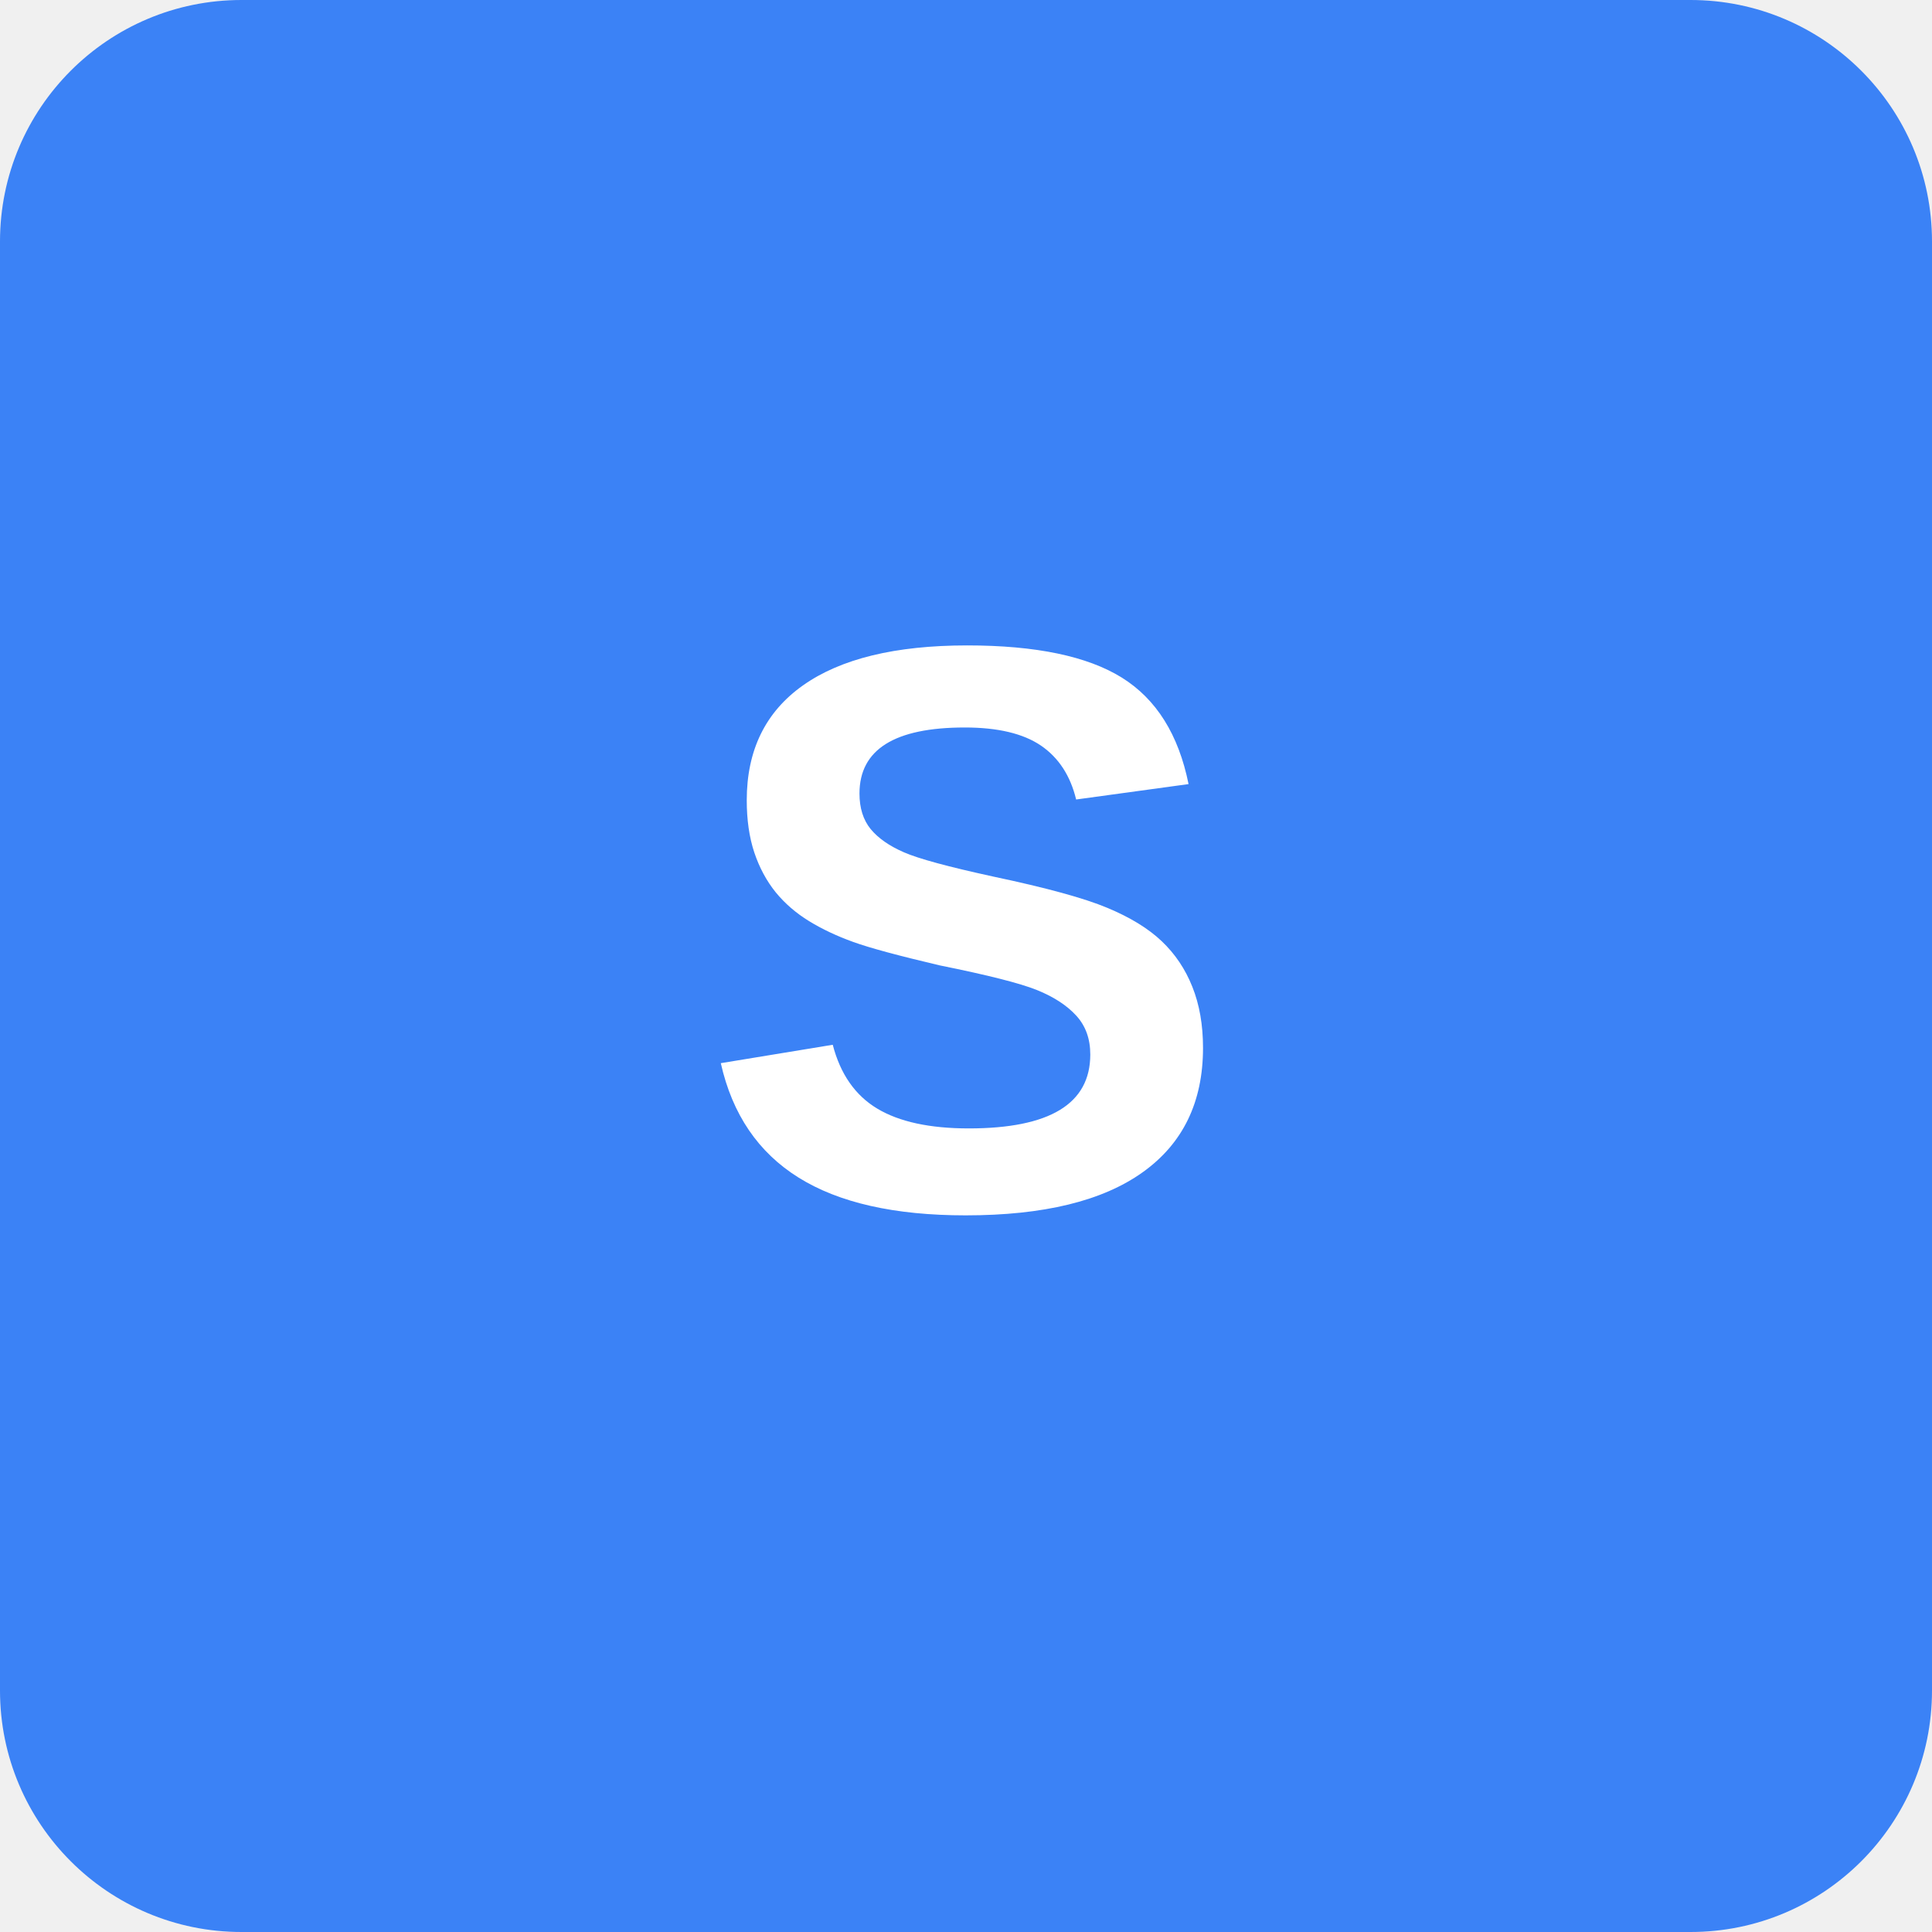
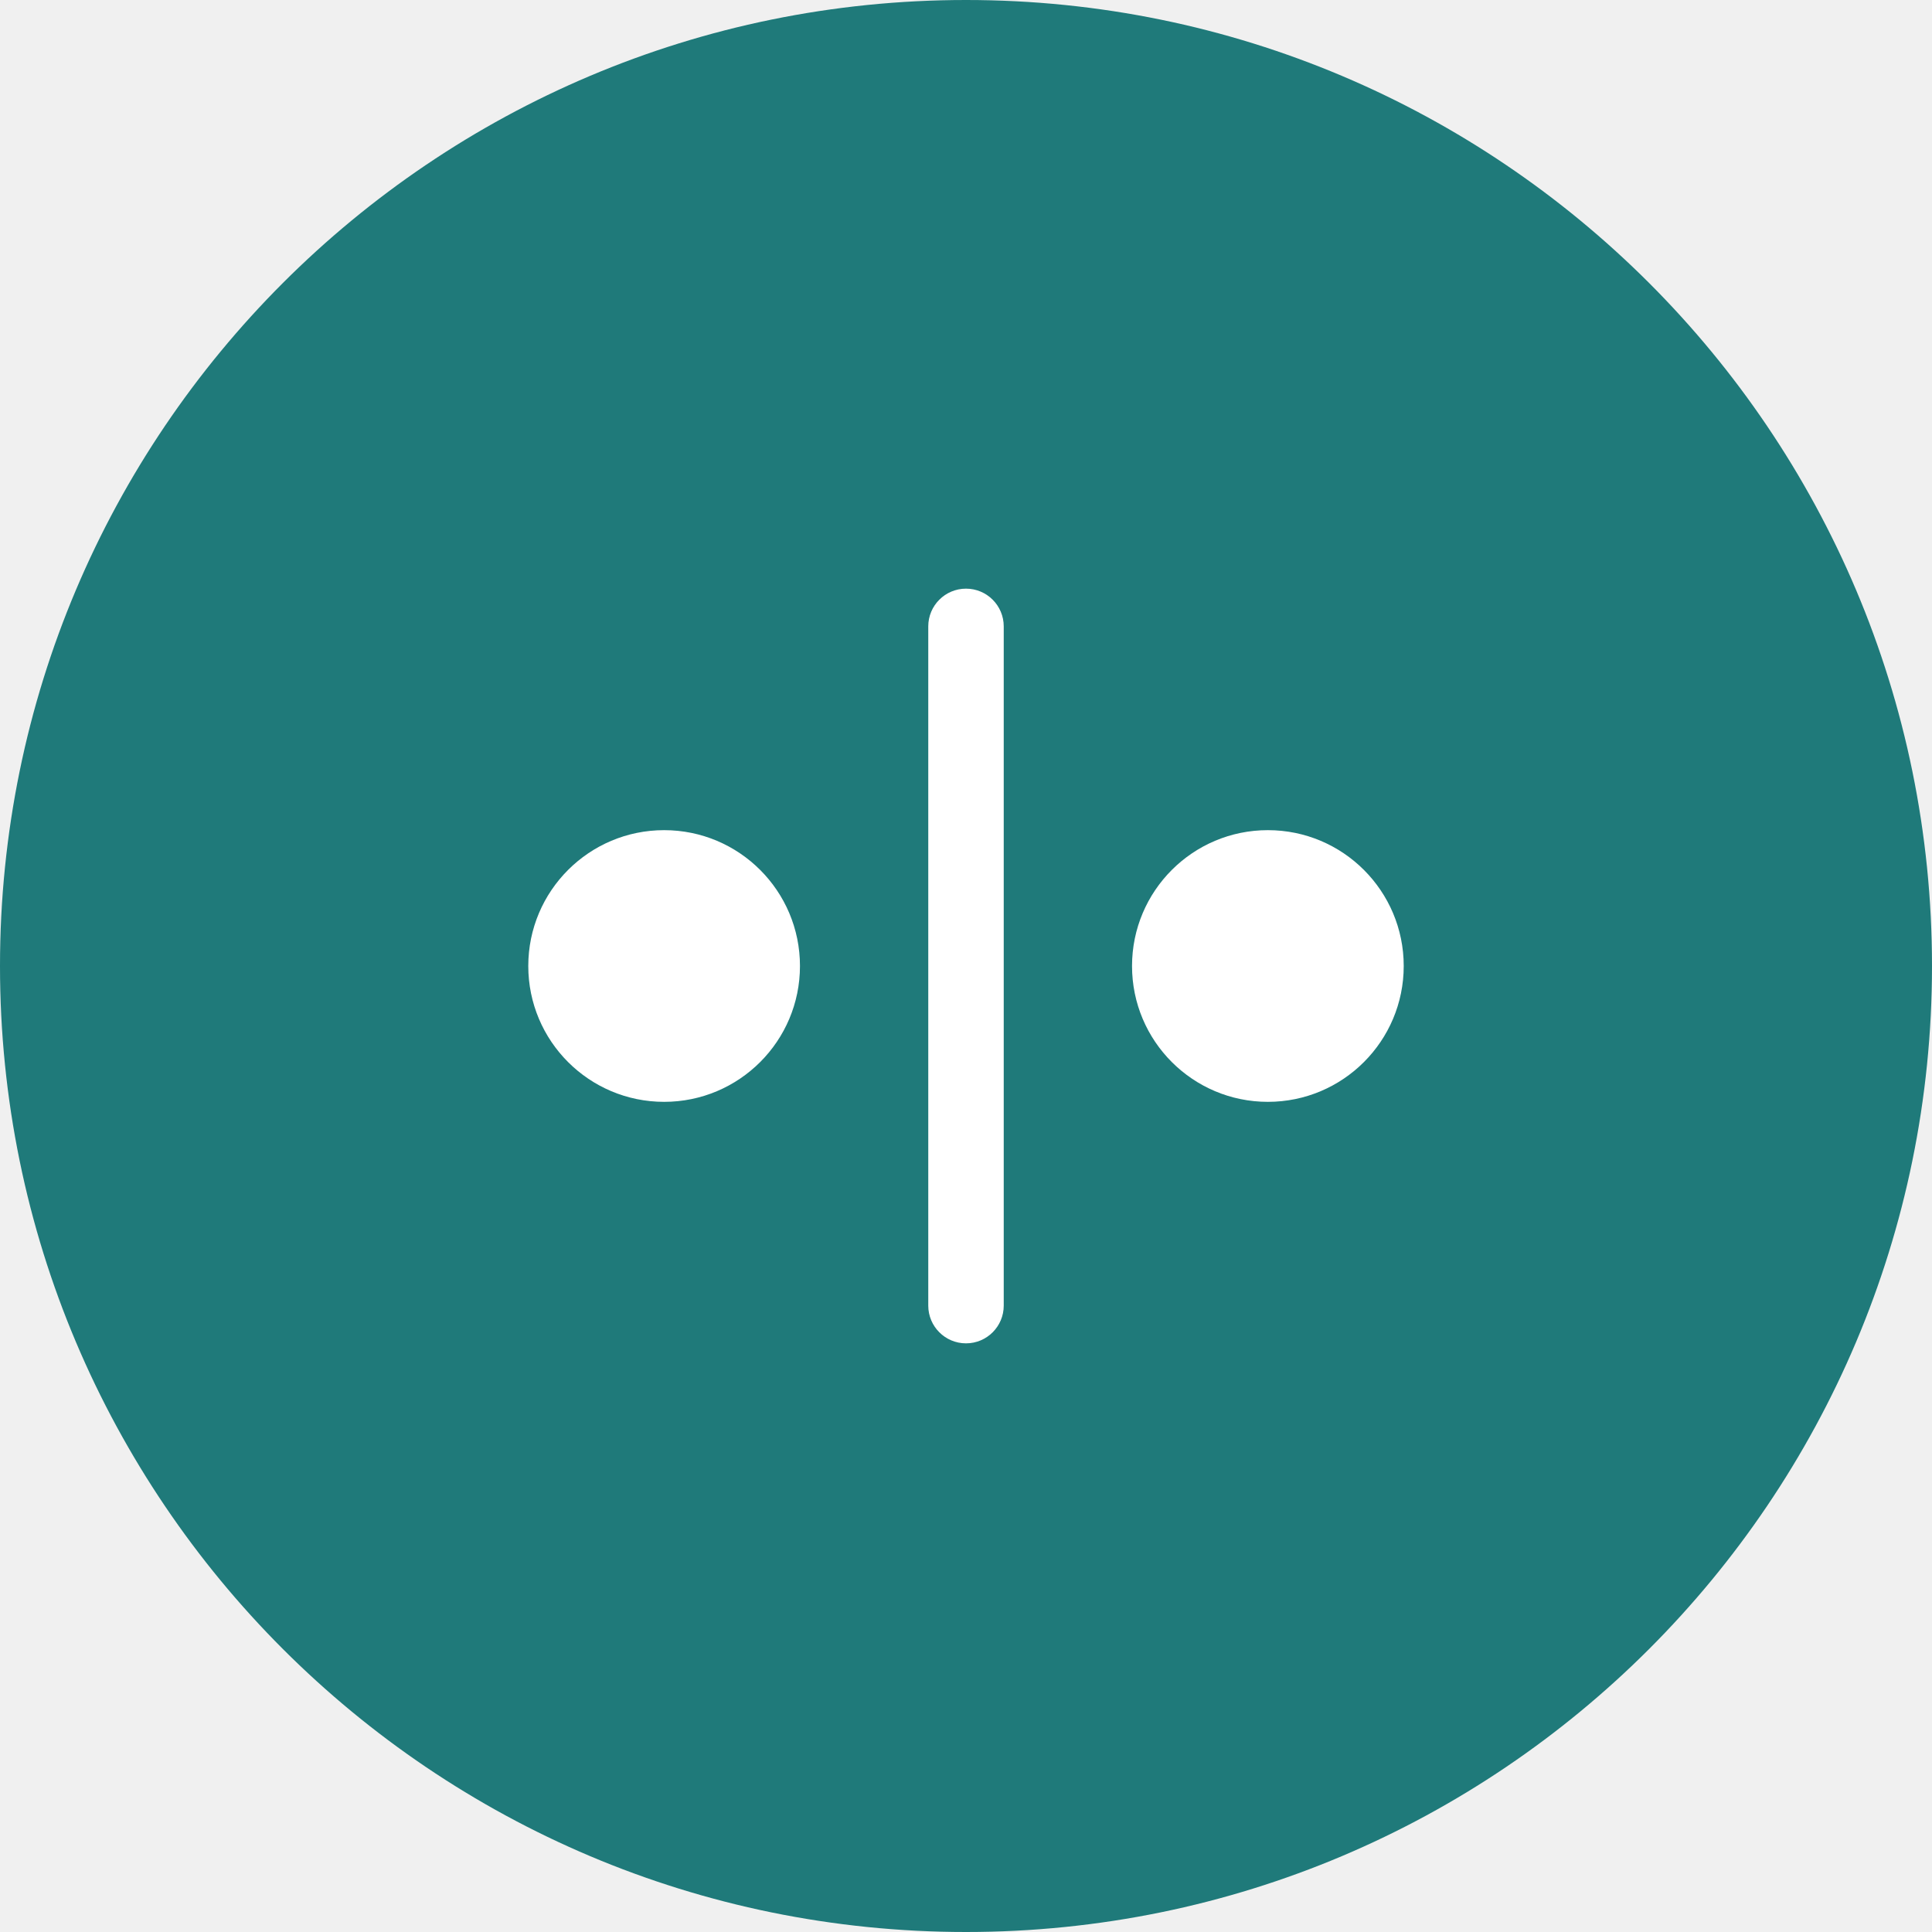
- <svg xmlns="http://www.w3.org/2000/svg" viewBox="0 0 192 192" width="192" height="192">
-   <rect width="192" height="192" fill="#3b82f6" rx="24" />
-   <text x="96" y="120" font-family="Arial, sans-serif" font-size="80" font-weight="bold" fill="white" text-anchor="middle">S</text>
+ <svg xmlns="http://www.w3.org/2000/svg" viewBox="0 0 512 512" width="192" height="192">
+   <circle cx="256" cy="256" r="256" fill="#1F7A7A" />
+   <circle cx="176" cy="256" r="36" fill="#FFFFFF" />
+   <circle cx="336" cy="256" r="36" fill="#FFFFFF" />
+   <rect x="246" y="156" width="20" height="200" rx="10" fill="#FFFFFF" />
</svg>
